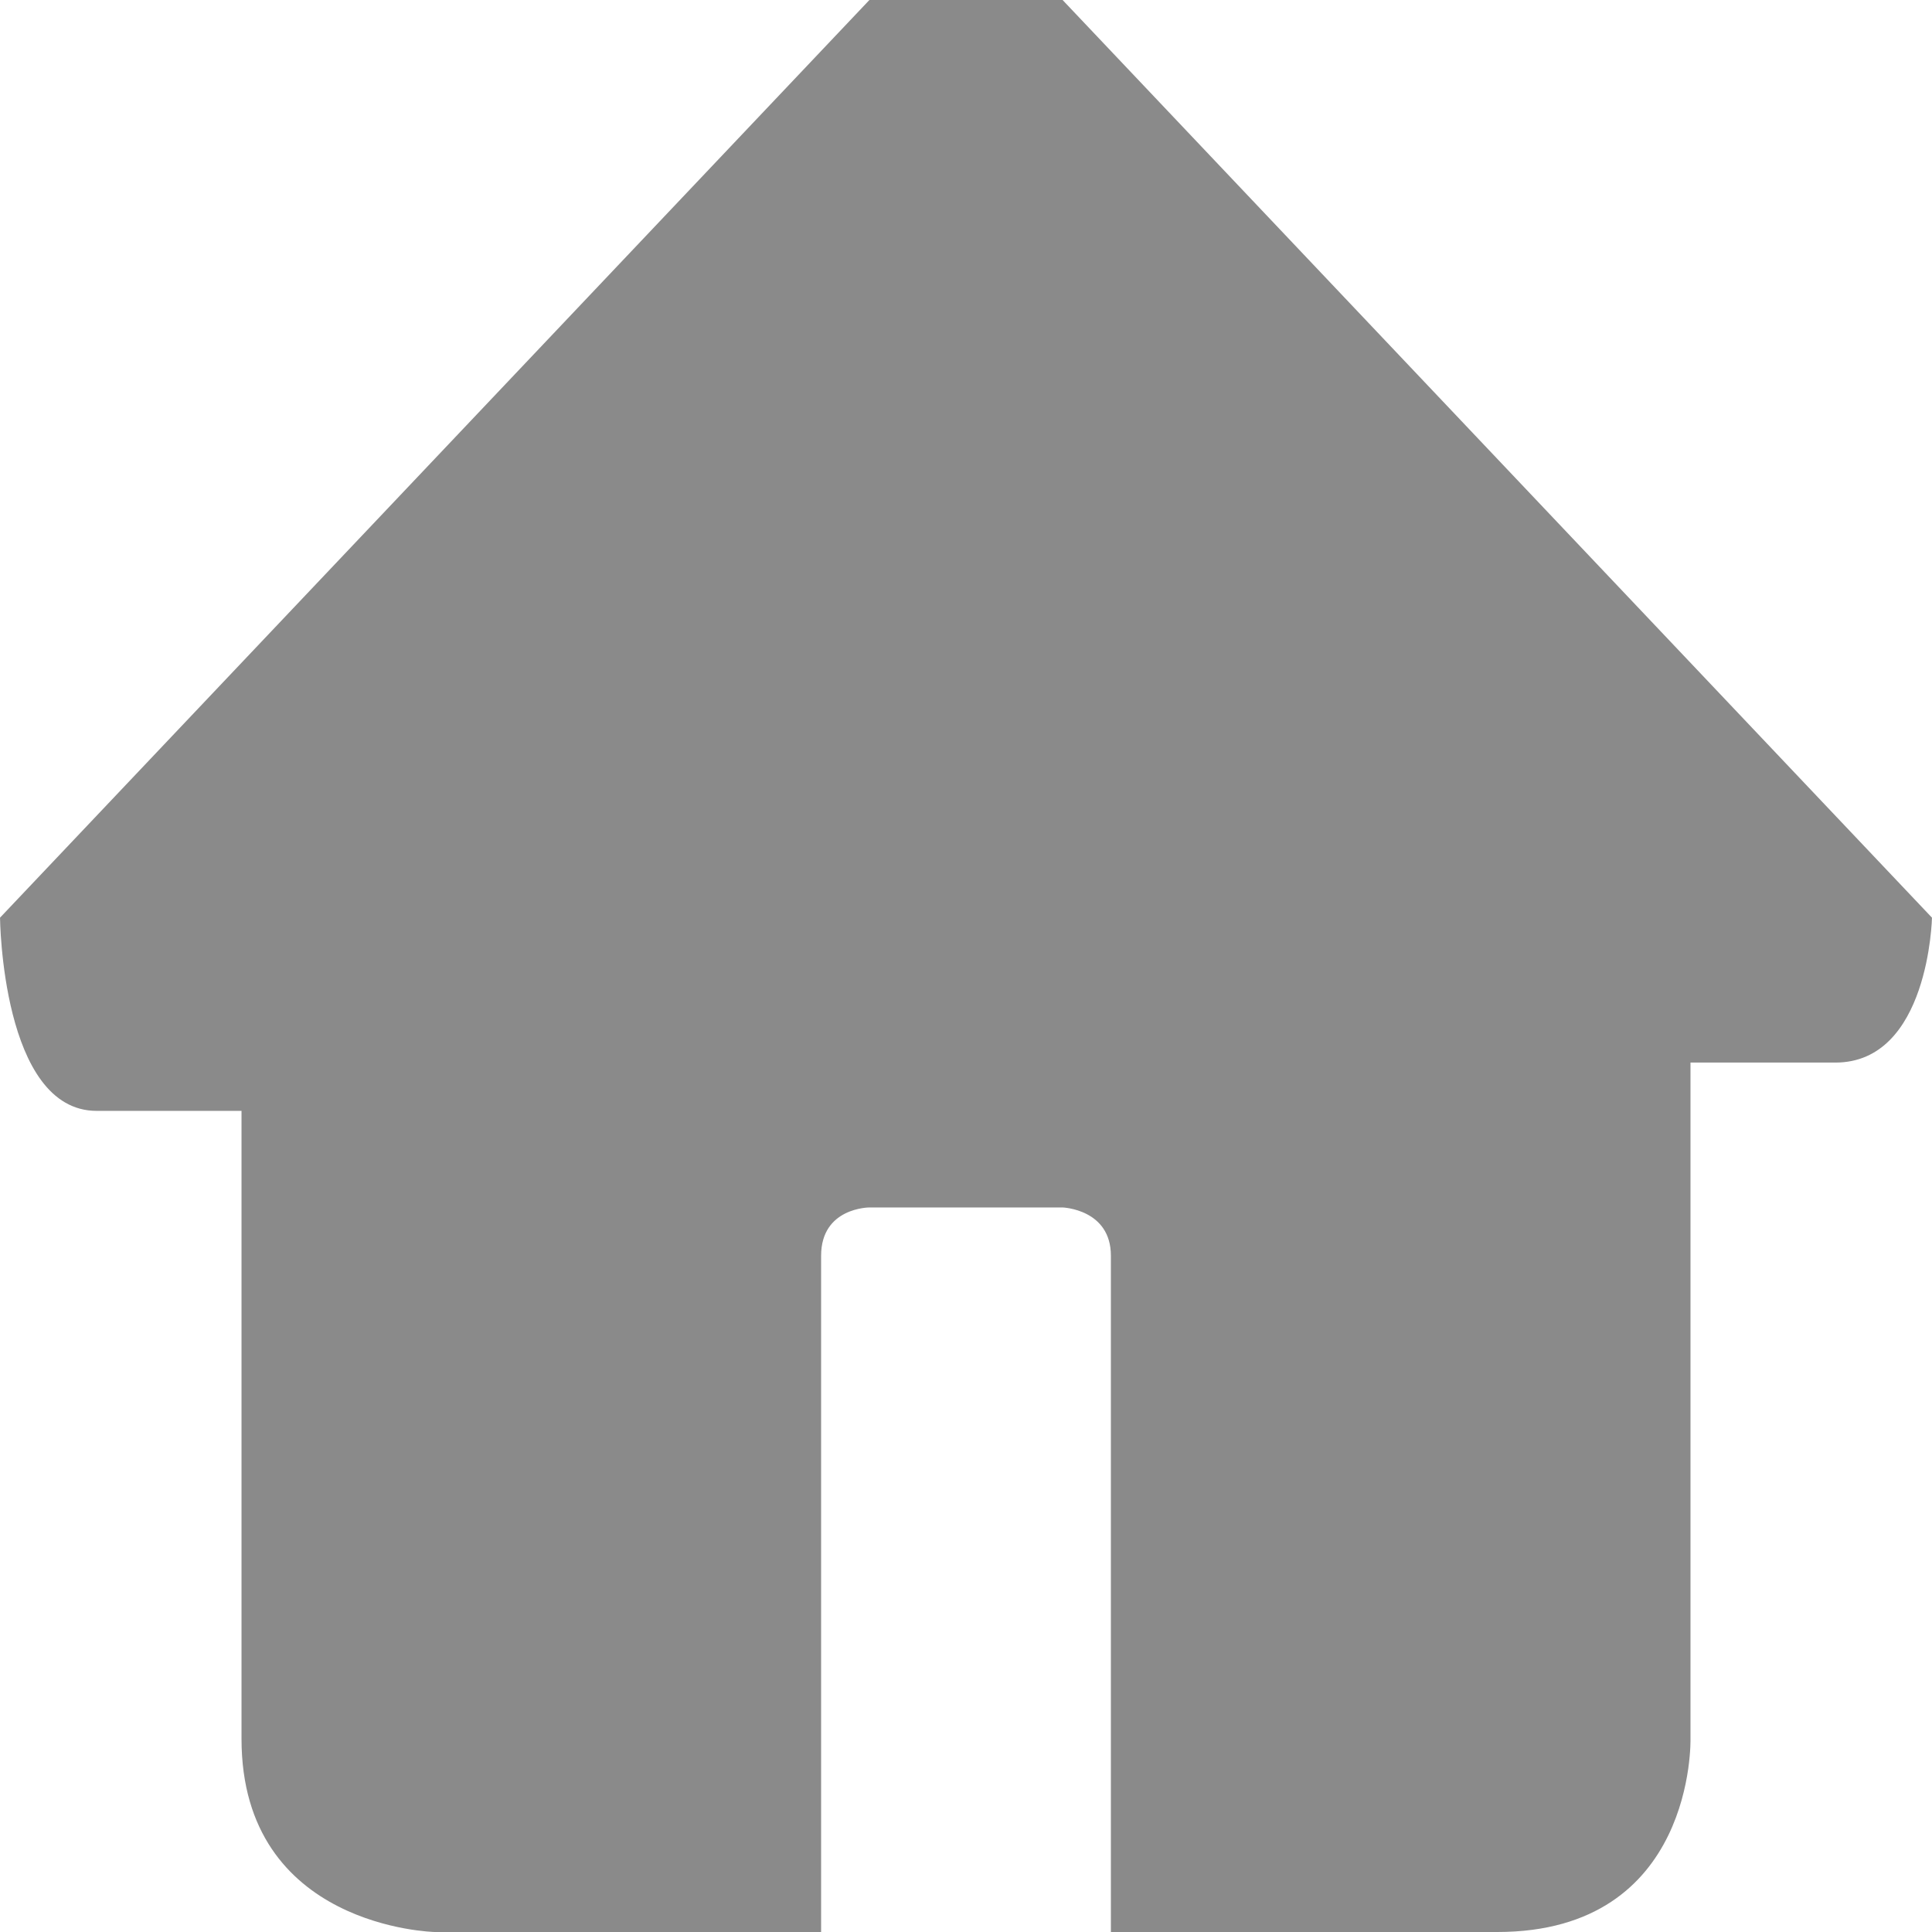
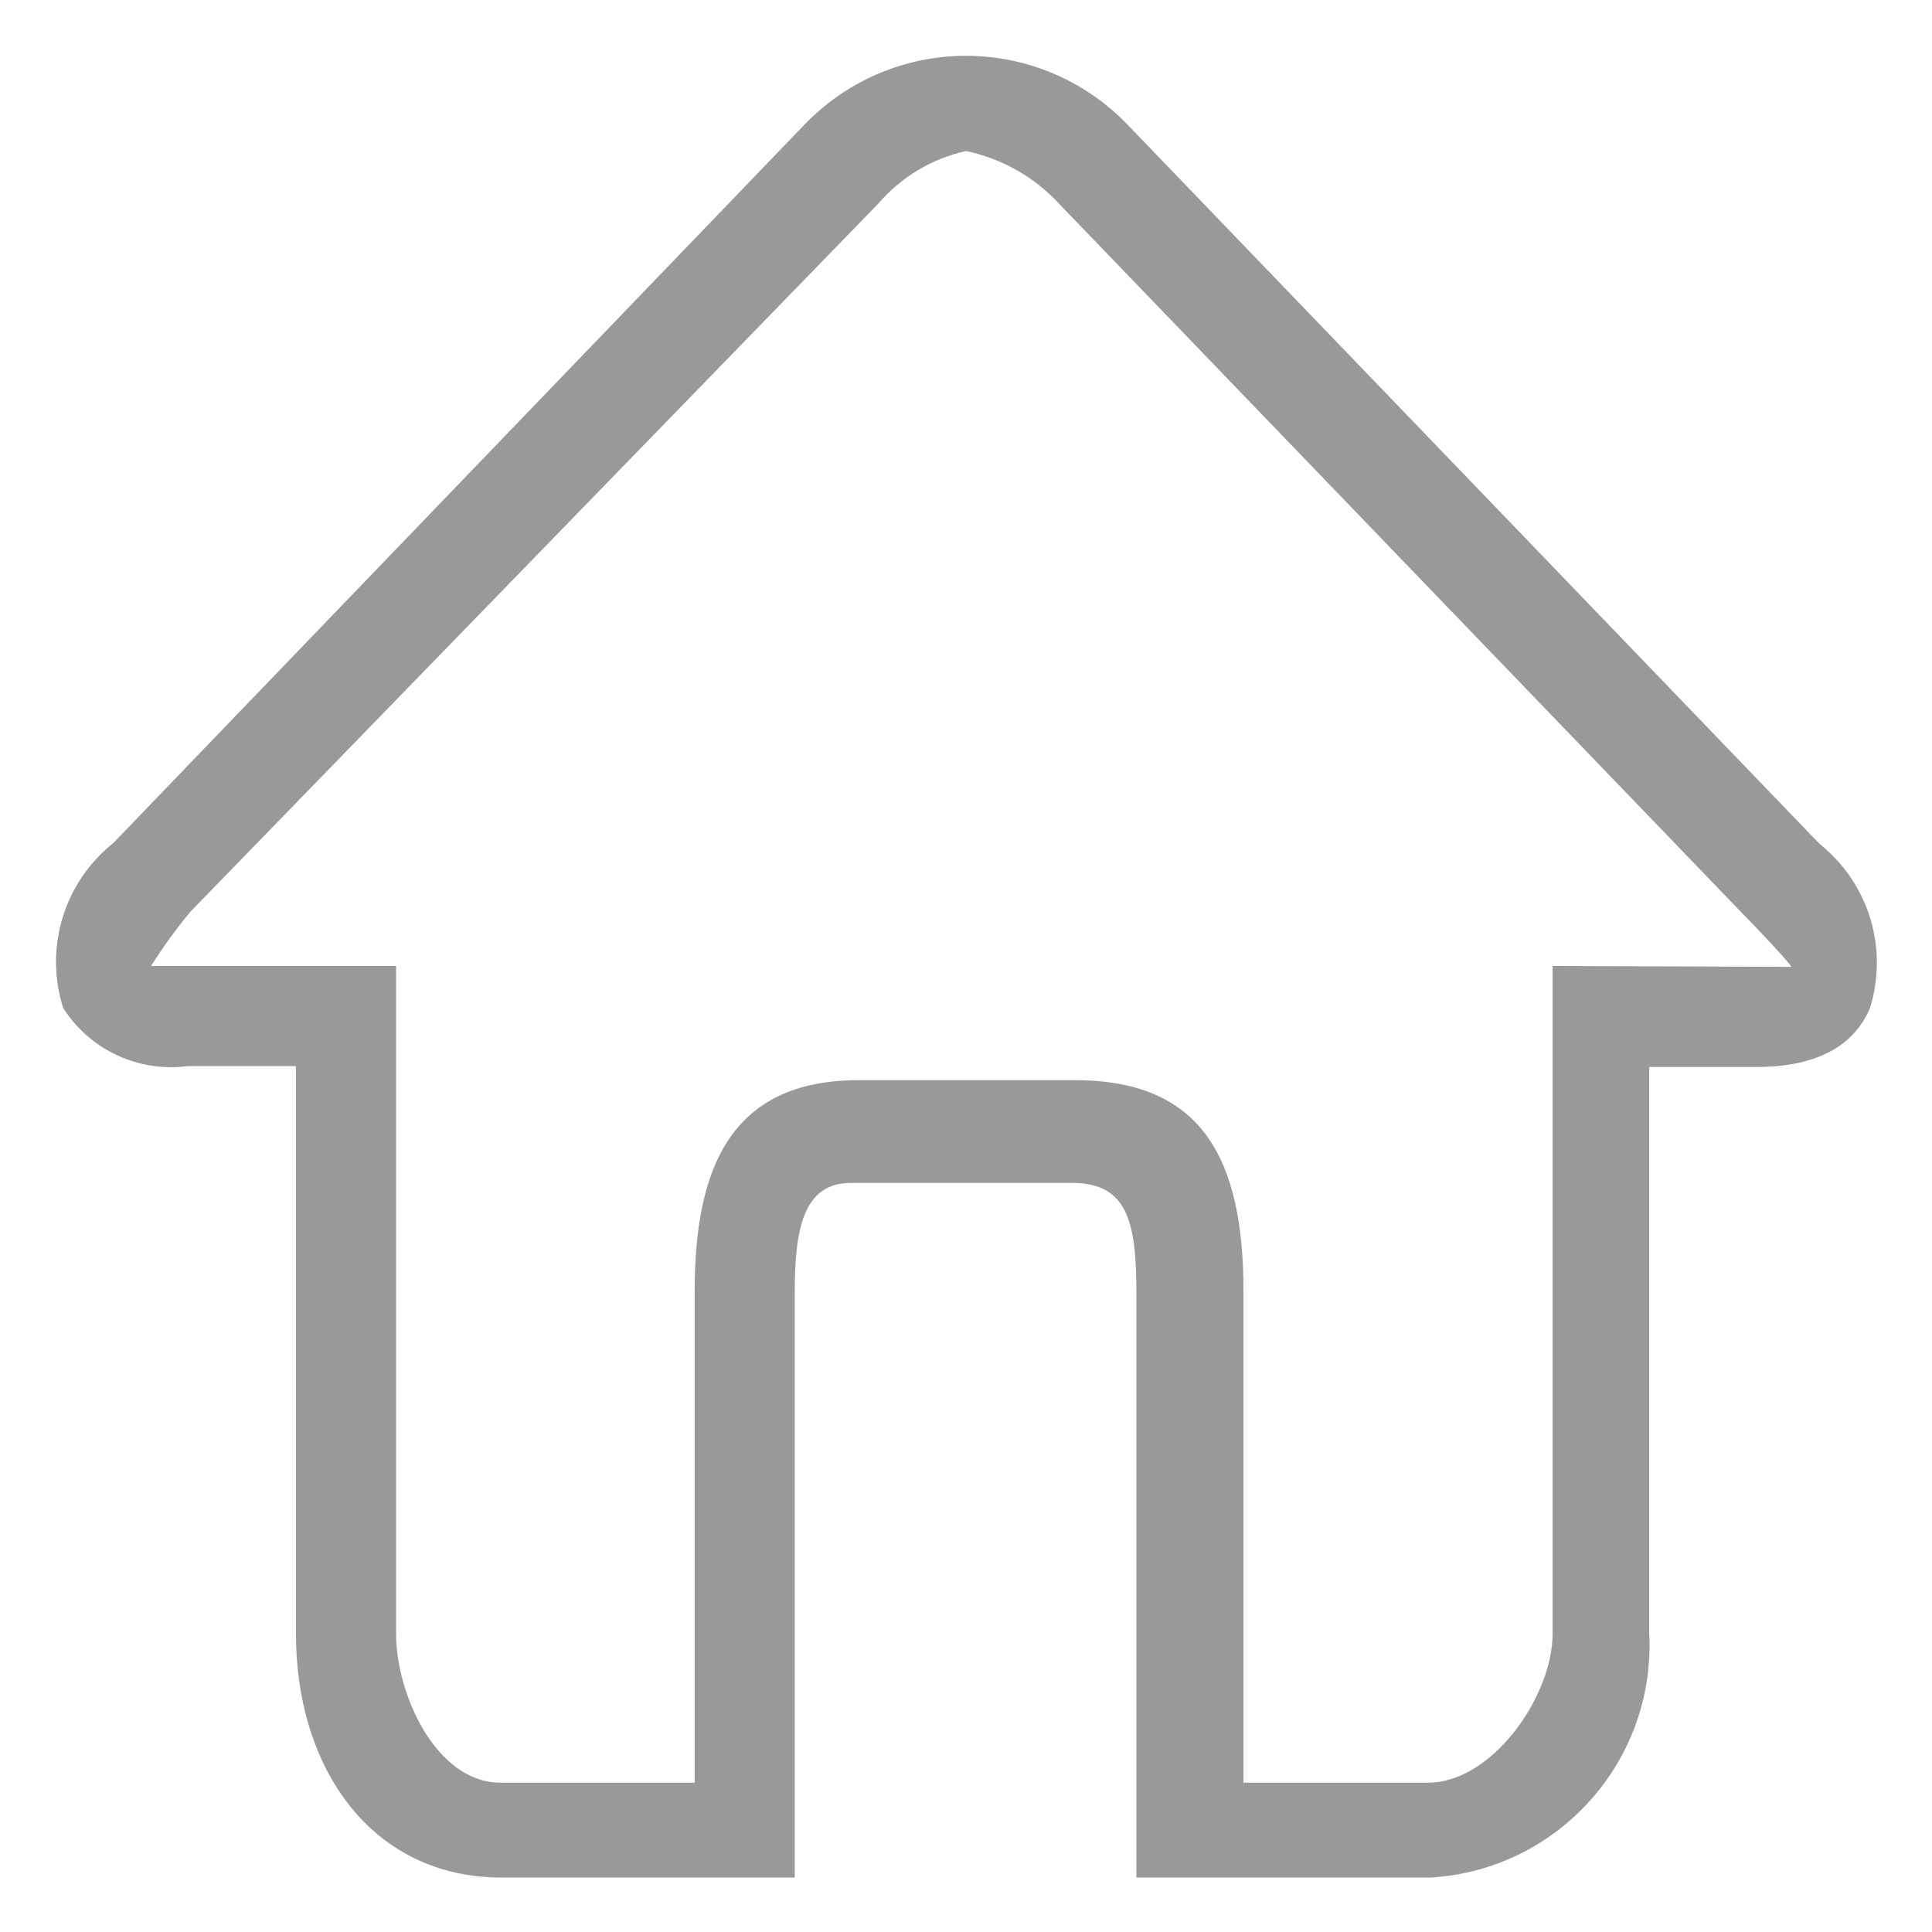
- <svg xmlns="http://www.w3.org/2000/svg" t="1558862070765" class="icon" style="" viewBox="0 0 1024 1024" version="1.1" p-id="4739" width="22" height="22">
+ <svg xmlns="http://www.w3.org/2000/svg" t="1571905850043" class="icon" viewBox="0 0 1024 1024" version="1.1" p-id="10208" width="18" height="18">
  <defs>
    <style type="text/css" />
  </defs>
-   <path d="M563.197 0 460.803 0 0.012 486.388c0 0 0.901 102.396 51.2 102.396s76.797 0 76.797 0 0 232.496 0 332.817c0 100.301 102.397 102.399 102.397 102.399l204.797 0c0 0 0-272.42 0-358.417 0-25.647 25.6-25.6 25.6-25.6l102.395 0c0 0 25.601 0.852 25.601 25.6 0 92.199 0 358.417 0 358.417s99.647 0 204.795 0c105.147 0 102.398-102.399 102.398-102.399L895.993 563.185c0 0 27.199 0 76.799 0 49.597 0 51.196-76.796 51.196-76.796L563.197 0z" p-id="4740" fill="#8a8a8a" />
+   <path d="M597.644 66.095a118.691 118.691 0 0 0-171.287 0L60.044 446.836a80.524 80.524 0 0 0-26.531 87.505 67.956 67.956 0 0 0 66.095 30.72h57.251v300.684c0 72.611 40.96 129.396 108.916 129.396h155.462v-310.458c0-33.513 4.655-57.716 29.789-57.716h117.295c29.324 0 33.978 20.945 33.978 57.716v310.458h155.927a123.345 123.345 0 0 0 115.898-129.396v-300.218H930.909c43.287 0 55.389-20.48 60.044-30.72a80.524 80.524 0 0 0-26.531-87.505zM822.924 512v353.745c0 33.513-32.116 79.127-66.095 79.127h-97.745v-260.189c0-69.818-21.411-112.175-89.367-112.175H455.215c-67.956 0-87.04 46.545-87.04 112.175v260.189H265.309c-33.978 0-55.389-46.545-55.389-79.127V512H80.058a264.378 264.378 0 0 1 20.945-28.858L465.455 107.985a85.644 85.644 0 0 1 46.545-27.927 93.091 93.091 0 0 1 49.338 27.927l361.658 375.622c6.051 6.051 24.204 25.135 26.531 28.858z m0 0" p-id="10209" fill="#999999" />
</svg>
